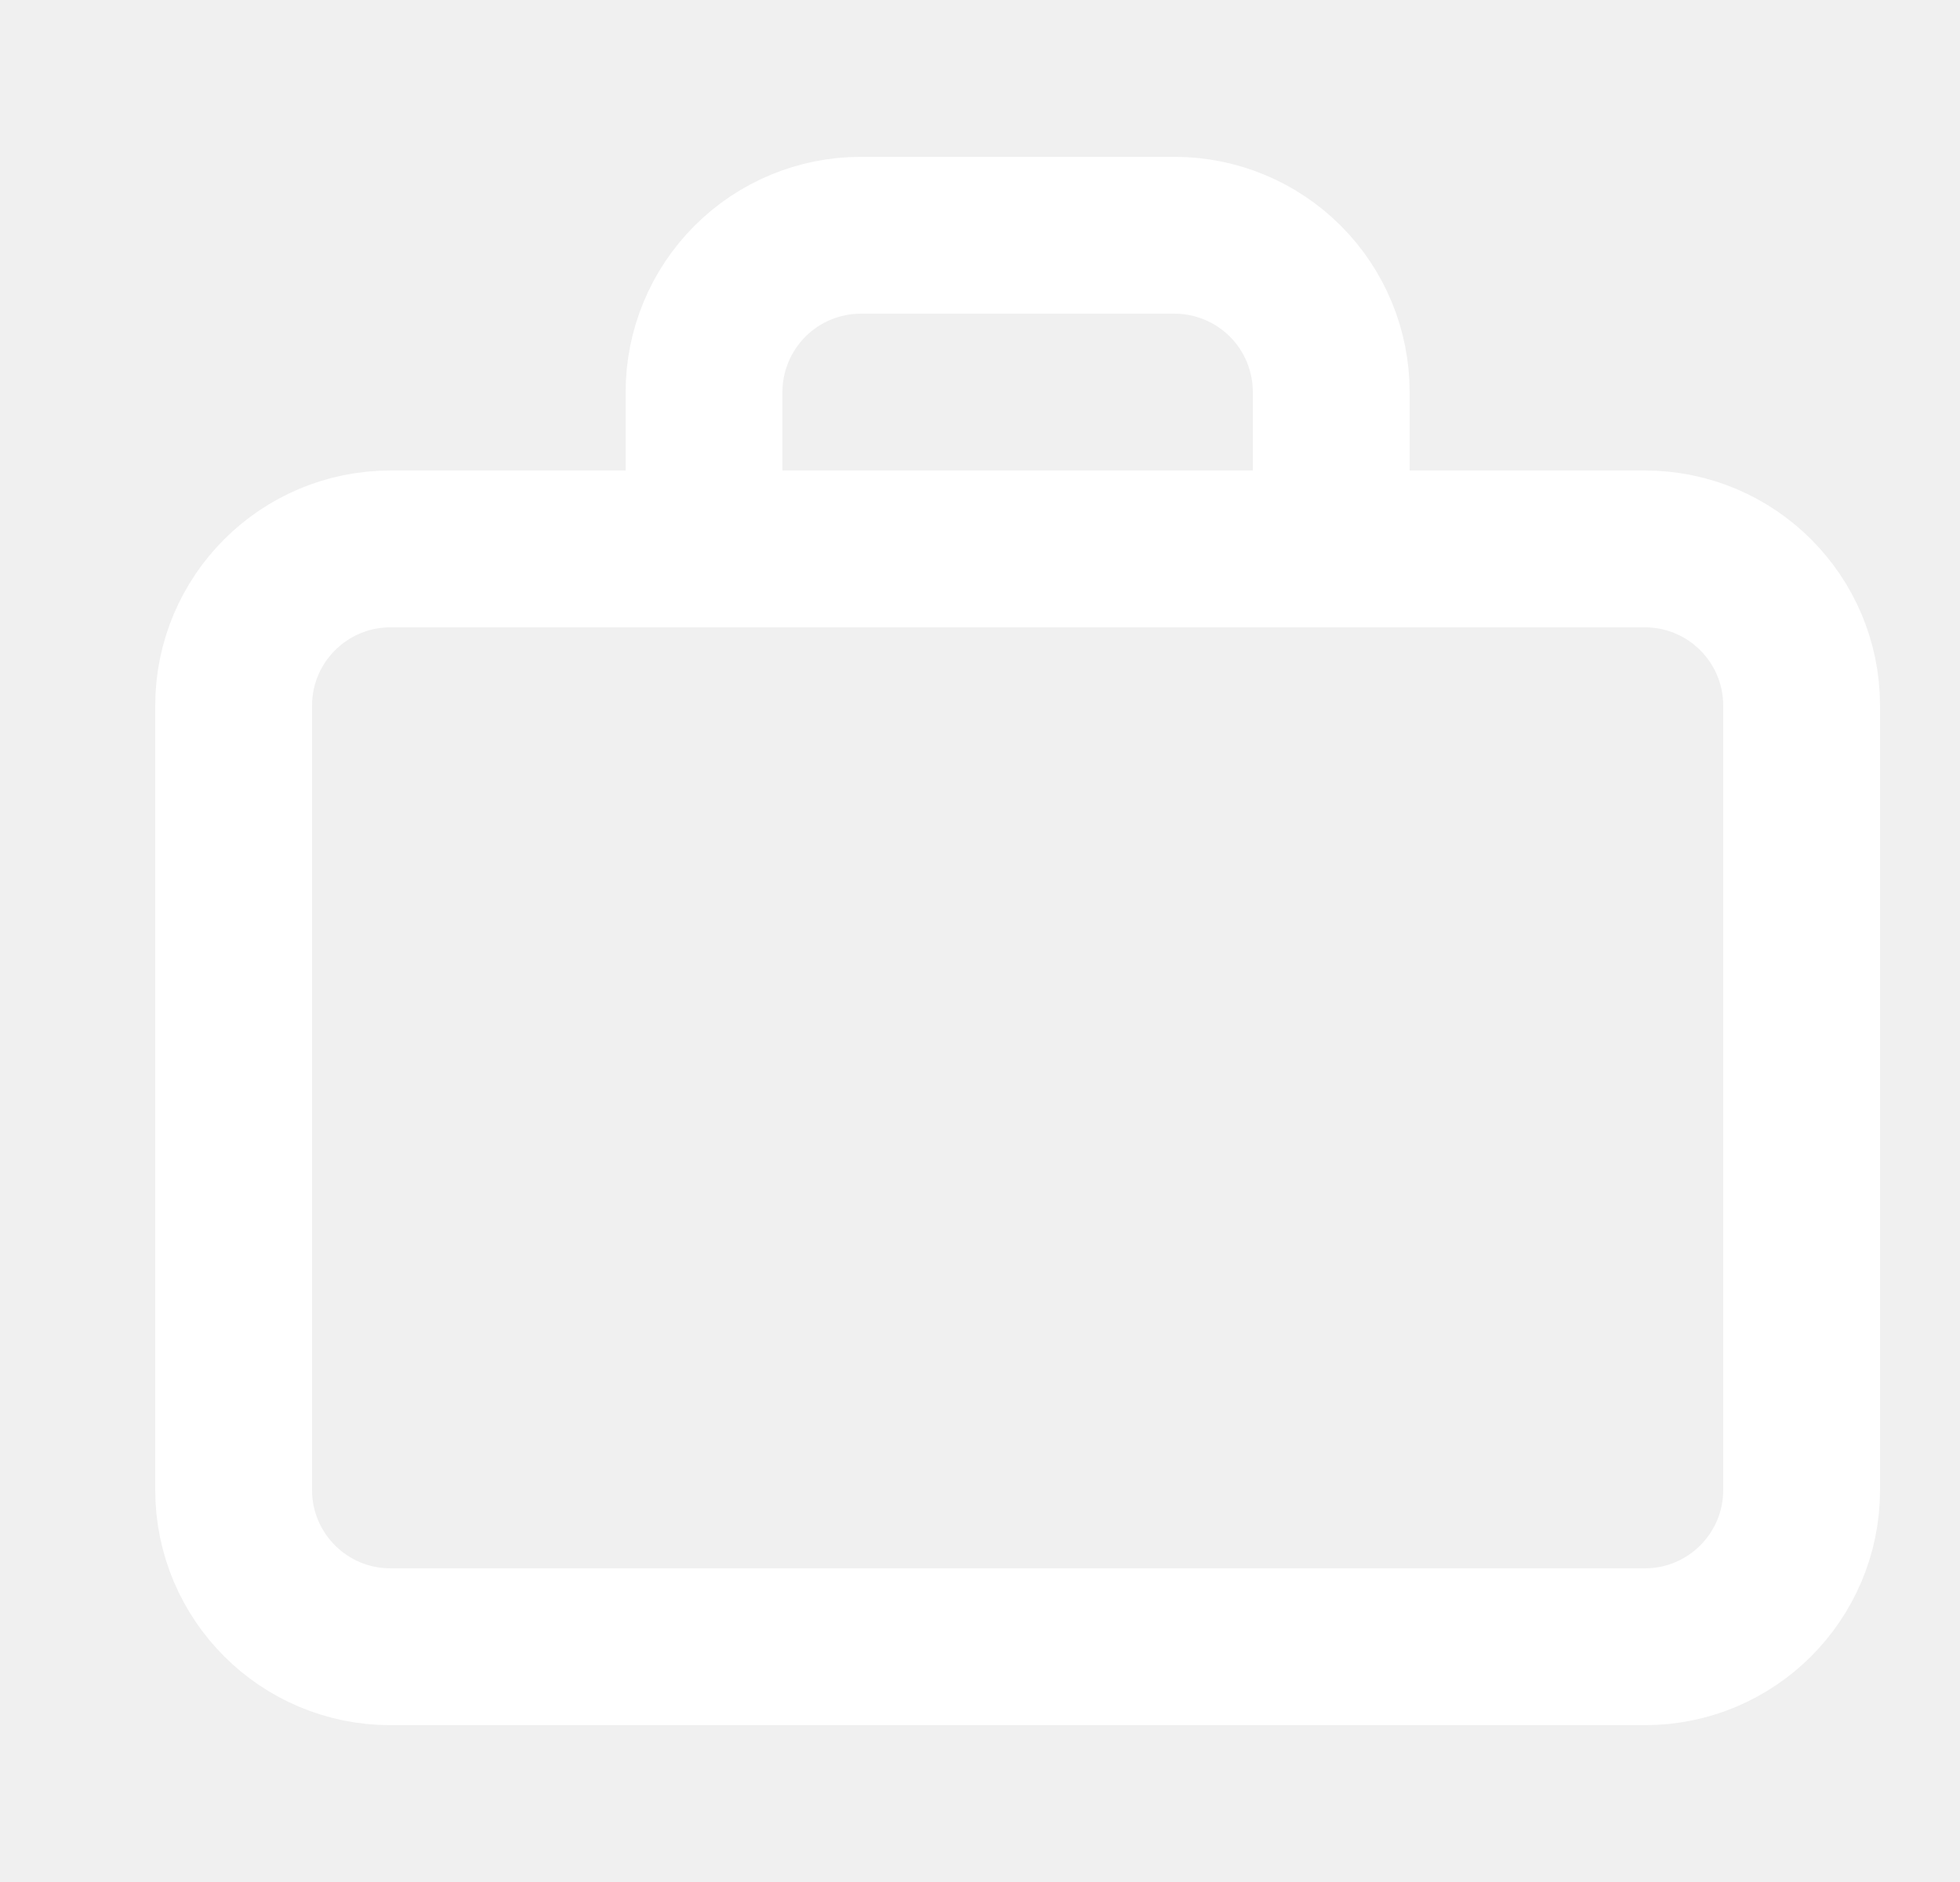
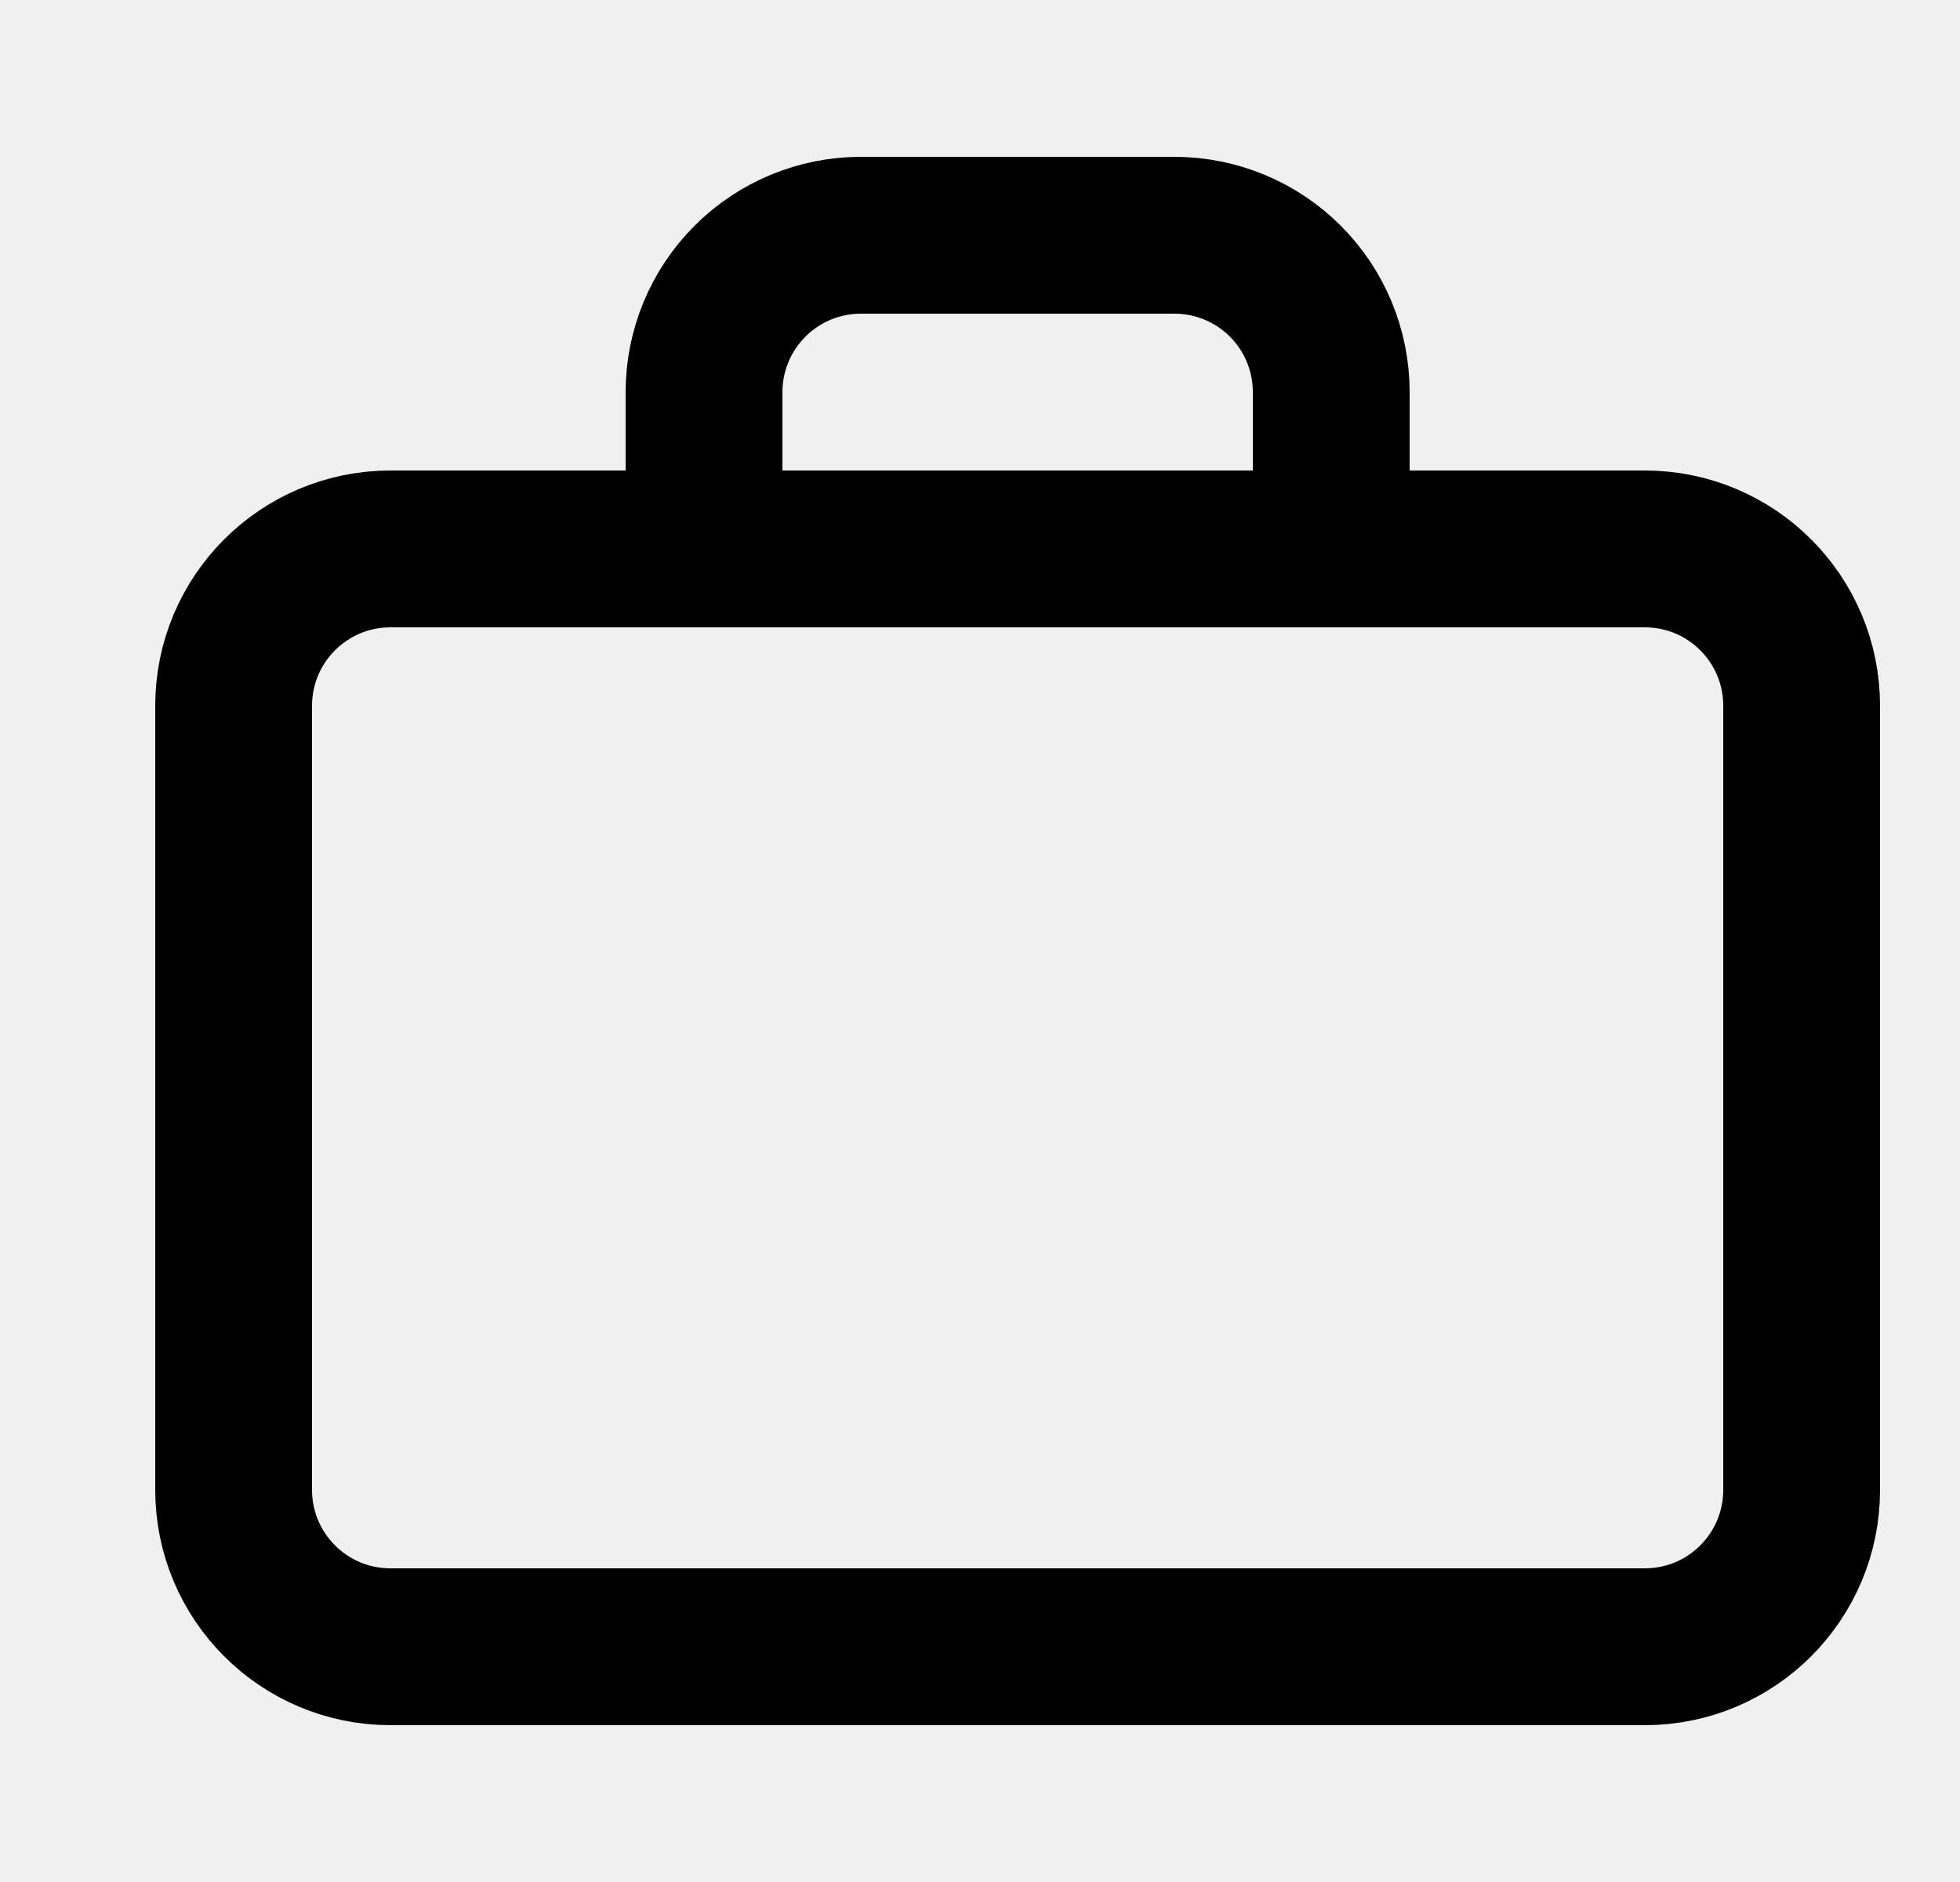
<svg xmlns="http://www.w3.org/2000/svg" width="25" height="24" viewBox="0 0 25 24" fill="none">
-   <path d="M20.98 7H4.98C3.876 7 2.98 7.895 2.98 9V19C2.98 20.105 3.876 21 4.98 21H20.98C22.085 21 22.98 20.105 22.98 19V9C22.98 7.895 22.085 7 20.98 7Z" stroke="white" stroke-width="2" stroke-linecap="round" stroke-linejoin="round" />
-   <path d="M16.98 6.5V7V5C16.98 4.47 16.77 3.961 16.395 3.586C16.02 3.211 15.511 3 14.98 3H10.98C10.45 3 9.941 3.211 9.566 3.586C9.191 3.961 8.98 4.47 8.98 5V7" stroke="white" stroke-width="2" stroke-linecap="round" stroke-linejoin="round" />
+   <path d="M20.98 7H4.98C3.876 7 2.98 7.895 2.98 9V19C2.98 20.105 3.876 21 4.98 21H20.98C22.085 21 22.98 20.105 22.98 19V9C22.98 7.895 22.085 7 20.98 7Z" stroke="currentColor" stroke-width="2" stroke-linecap="round" stroke-linejoin="round" />
+   <path d="M16.98 6.5V7V5C16.98 4.47 16.77 3.961 16.395 3.586C16.02 3.211 15.511 3 14.98 3H10.98C10.45 3 9.941 3.211 9.566 3.586C9.191 3.961 8.98 4.47 8.98 5V7" stroke="currentColor" stroke-width="2" stroke-linecap="round" stroke-linejoin="round" />
</svg>
